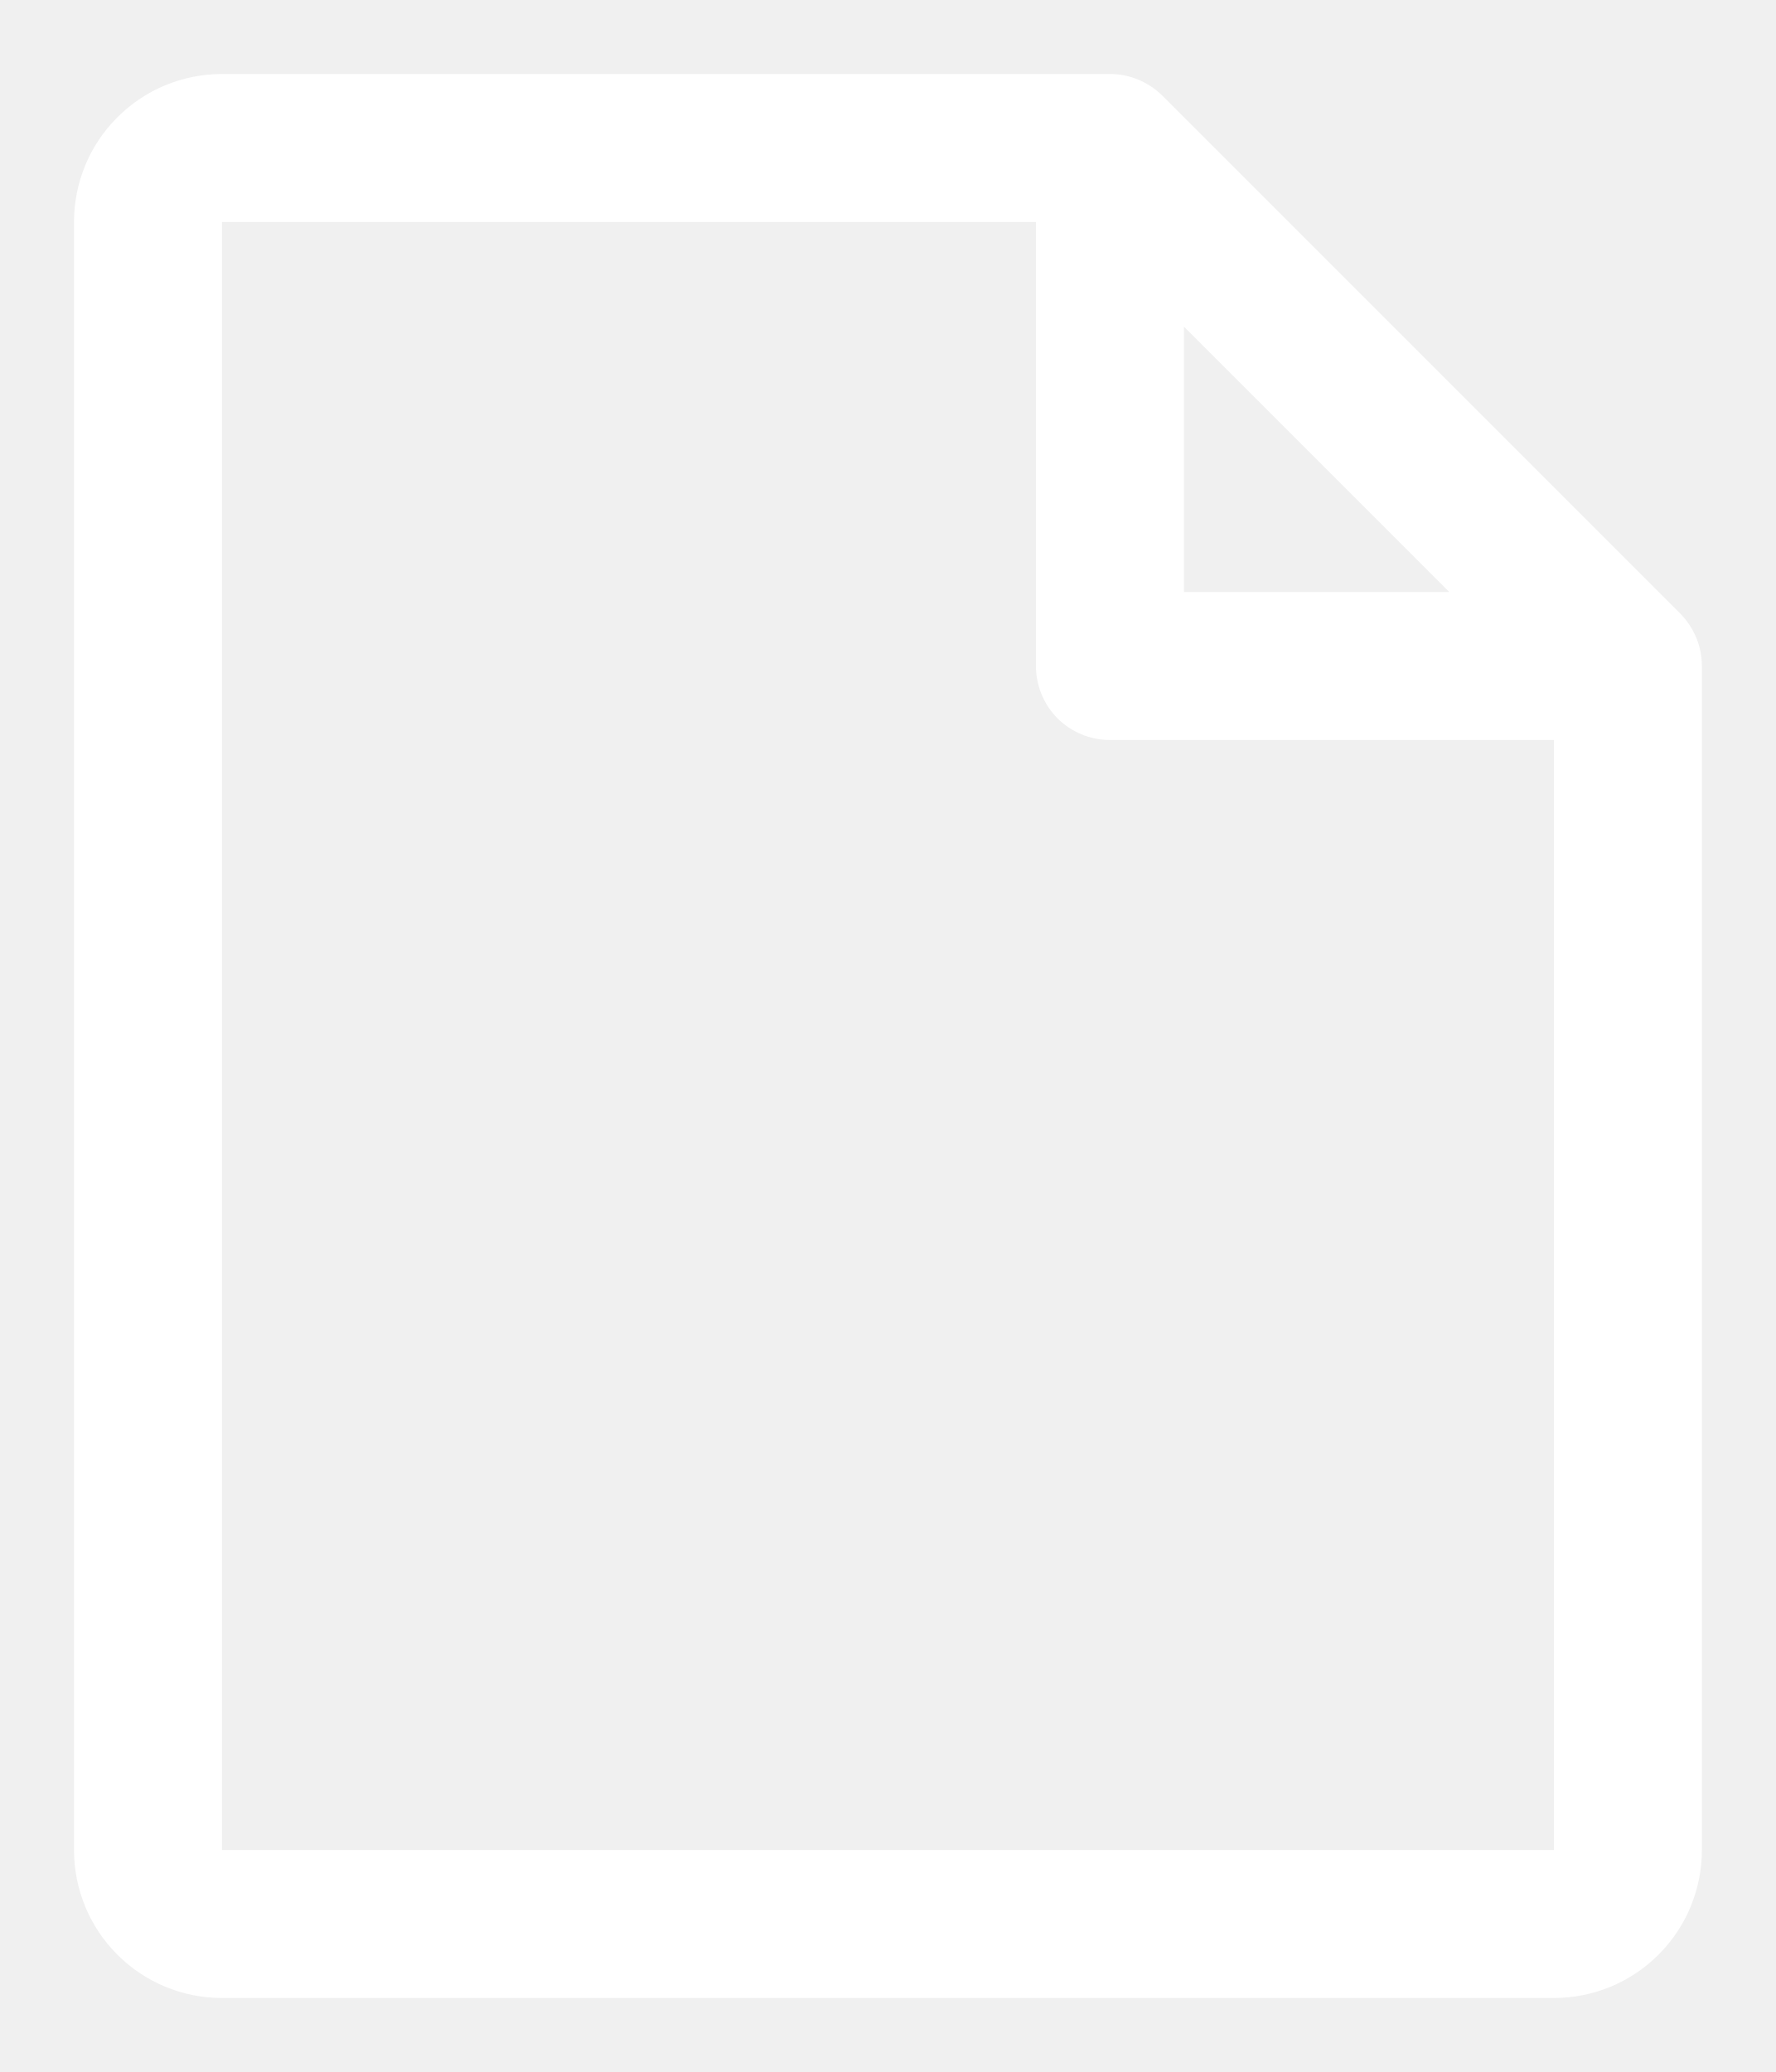
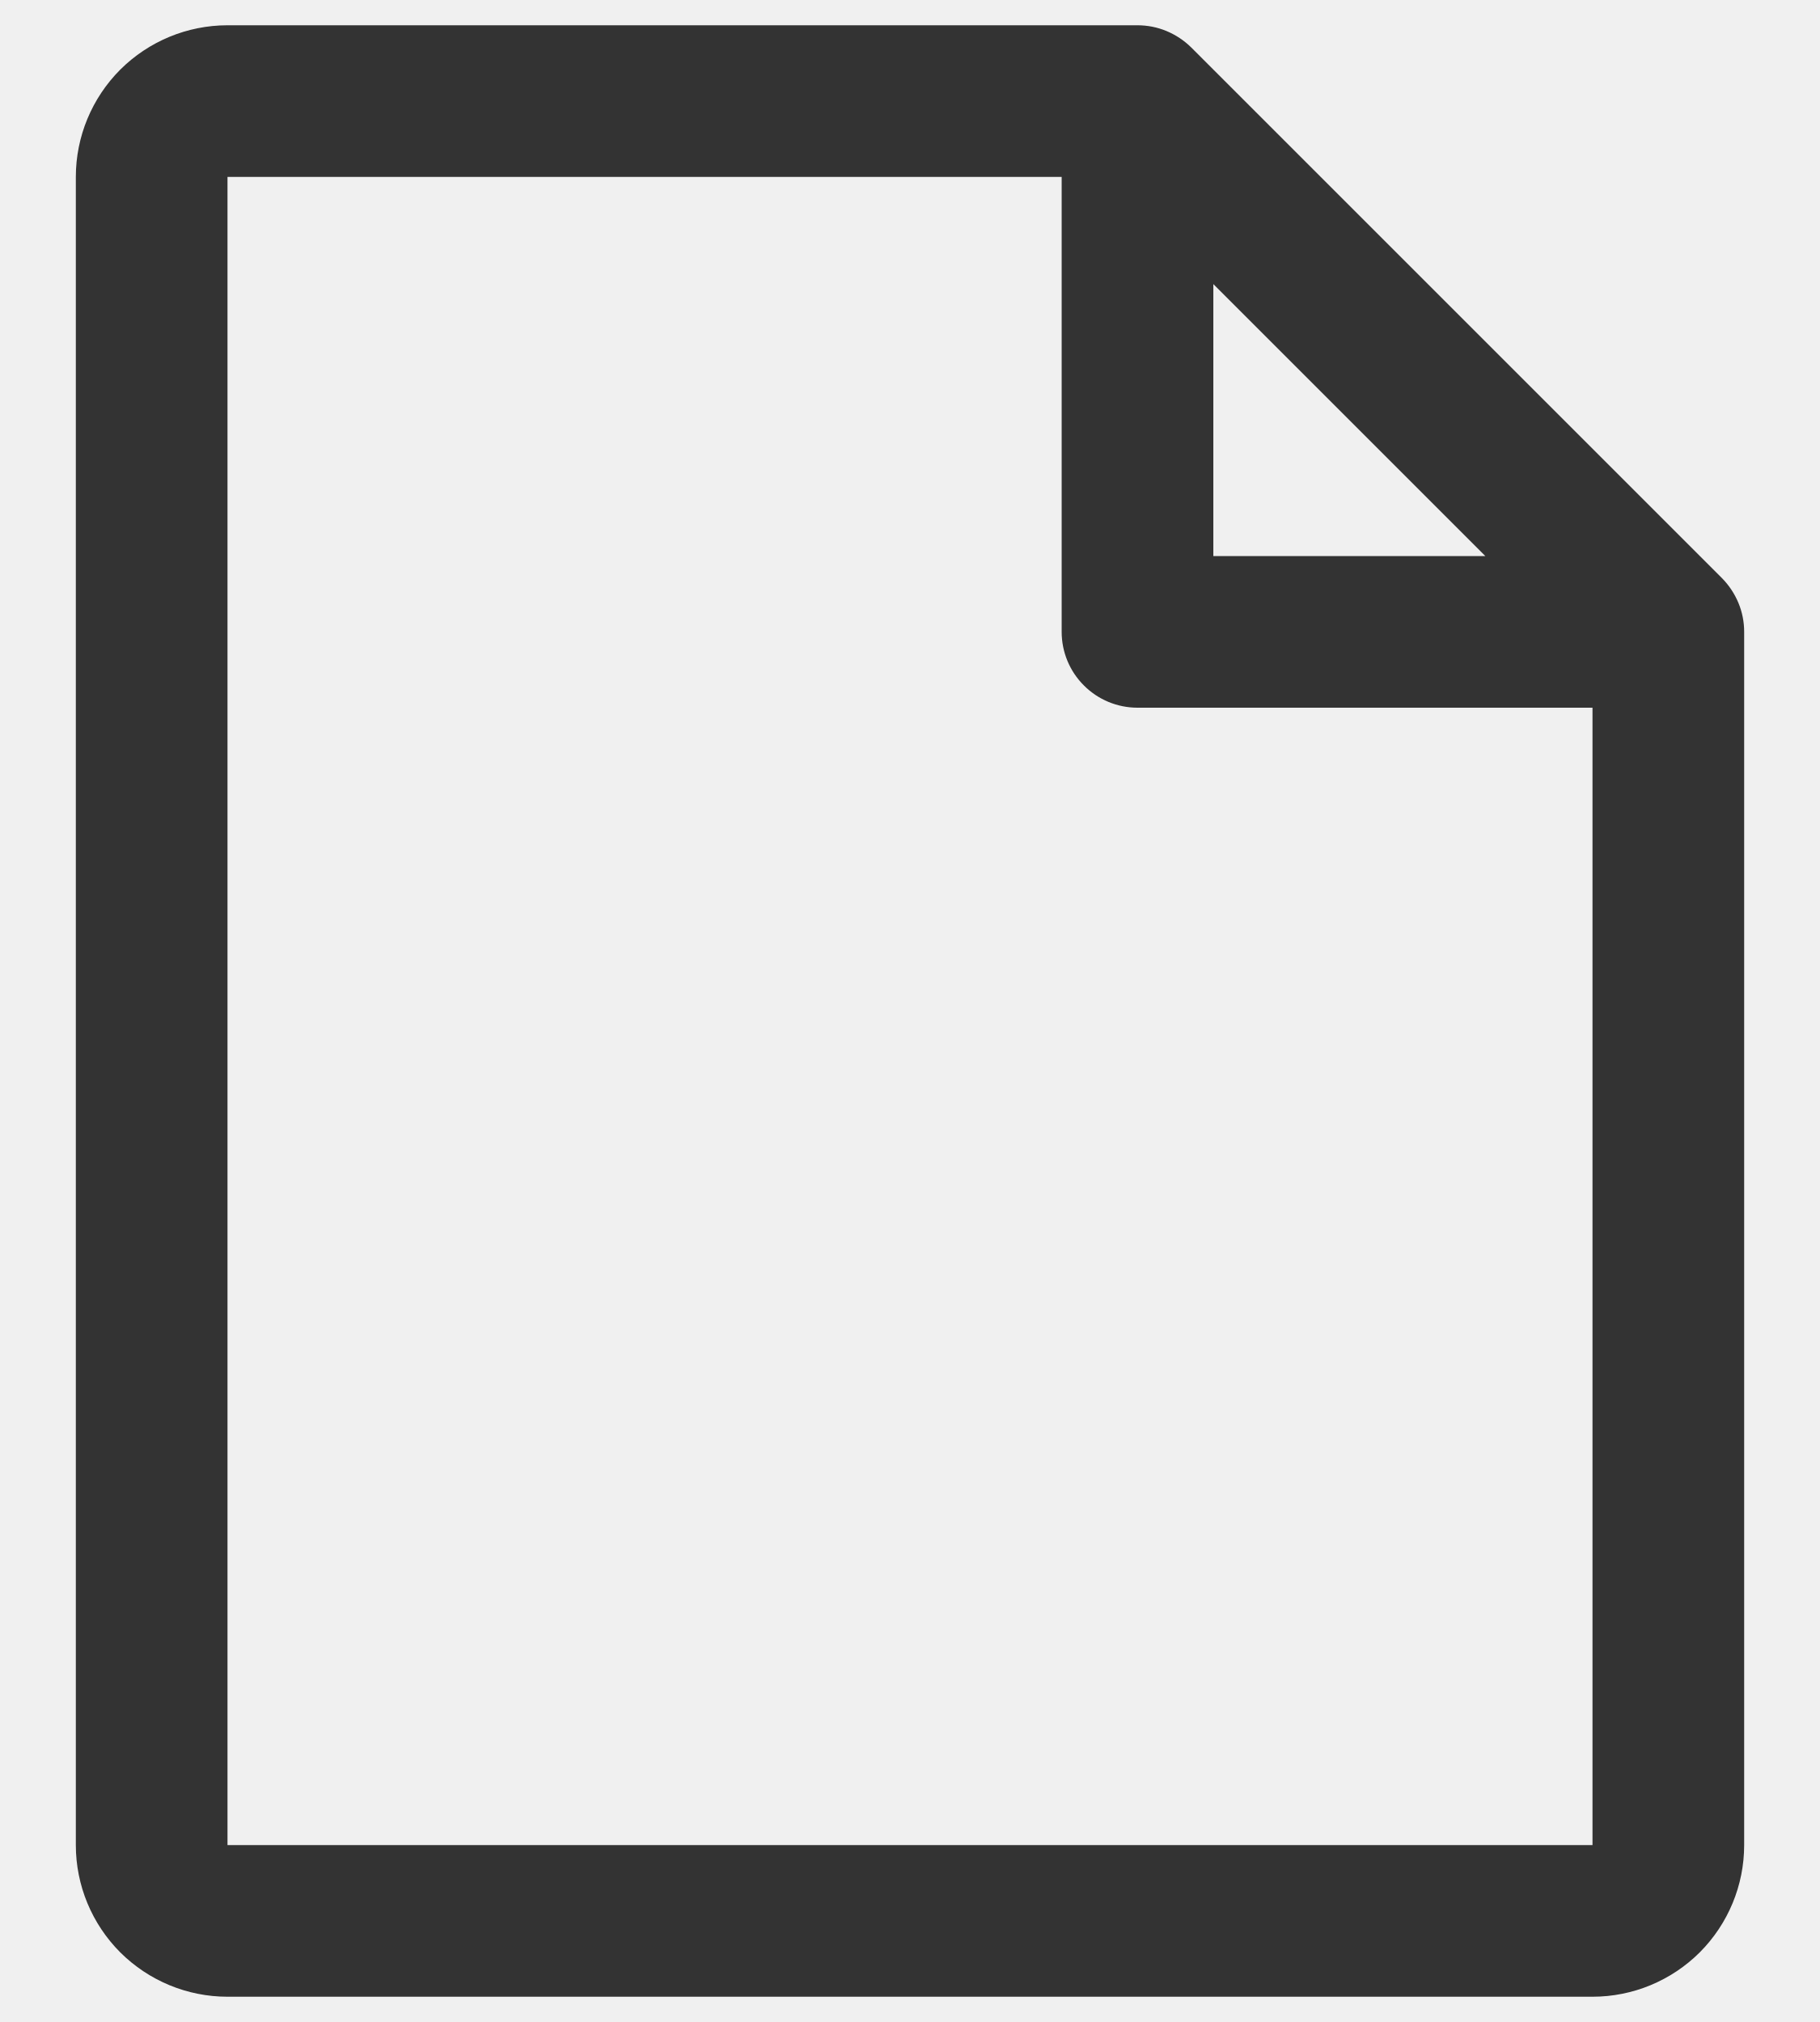
- <svg xmlns="http://www.w3.org/2000/svg" width="12" height="14" viewBox="0 0 12 14" fill="none">
-   <path d="M11.354 4.146L7.854 0.646C7.807 0.6 7.752 0.563 7.691 0.538C7.631 0.513 7.566 0.5 7.5 0.5H1.5C1.235 0.5 0.98 0.605 0.793 0.793C0.605 0.98 0.5 1.235 0.5 1.5V12.5C0.5 12.765 0.605 13.02 0.793 13.207C0.98 13.395 1.235 13.5 1.5 13.5H10.5C10.765 13.5 11.02 13.395 11.207 13.207C11.395 13.02 11.5 12.765 11.5 12.5V4.5C11.5 4.434 11.487 4.369 11.462 4.309C11.437 4.248 11.4 4.193 11.354 4.146ZM8 2.207L9.793 4H8V2.207ZM10.5 12.5H1.5V1.5H7V4.5C7 4.633 7.053 4.76 7.146 4.854C7.24 4.947 7.367 5 7.5 5H10.5V12.5Z" fill="white" />
+ <svg xmlns="http://www.w3.org/2000/svg" width="18" height="20" viewBox="0 0 18 20" fill="none">
+   <path d="M17.031 5.719L11.781 0.469C11.711 0.4 11.628 0.345 11.537 0.307C11.446 0.269 11.348 0.25 11.25 0.25H2.25C1.852 0.25 1.471 0.408 1.189 0.689C0.908 0.971 0.75 1.352 0.75 1.75V18.25C0.75 18.648 0.908 19.029 1.189 19.311C1.471 19.592 1.852 19.75 2.25 19.75H15.75C16.148 19.75 16.529 19.592 16.811 19.311C17.092 19.029 17.25 18.648 17.25 18.25V6.25C17.25 6.151 17.231 6.054 17.193 5.963C17.155 5.872 17.1 5.789 17.031 5.719ZM12 2.81L14.69 5.5H12V2.81ZM15.75 18.25H2.25V1.75H10.5V6.25C10.5 6.449 10.579 6.64 10.72 6.78C10.86 6.921 11.051 7 11.25 7H15.75V18.25Z" fill="#333333" />
</svg>
